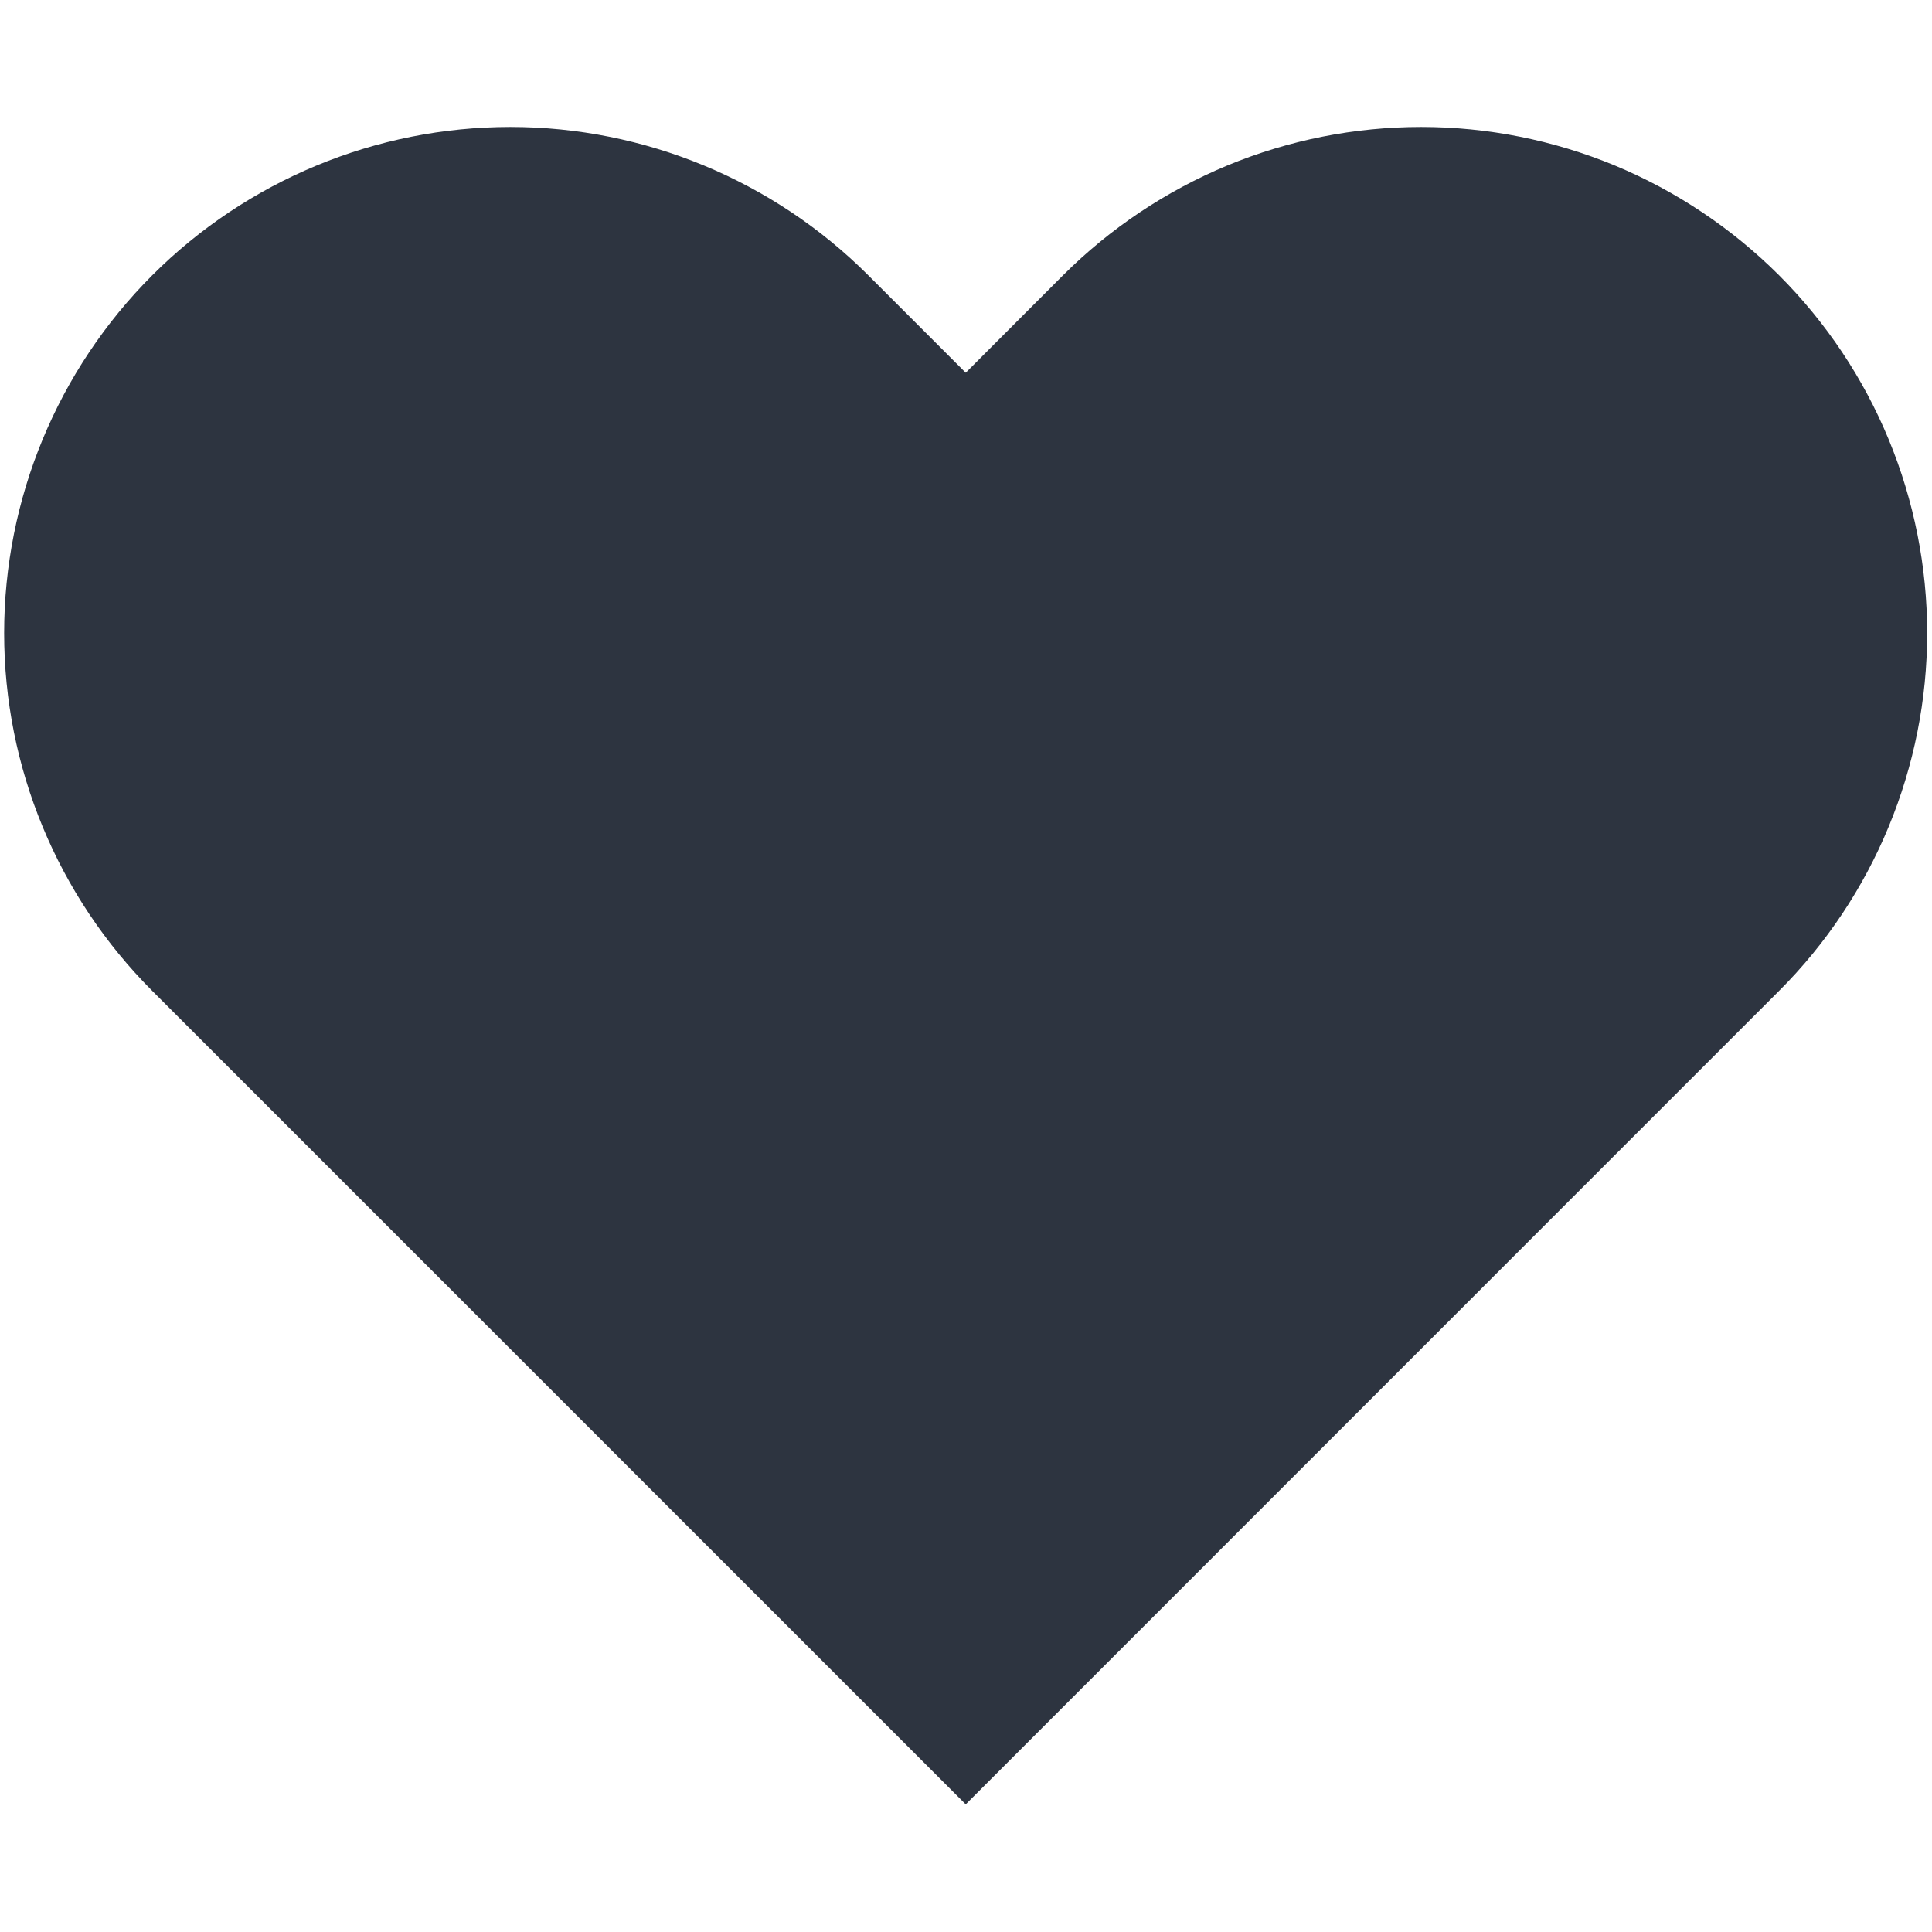
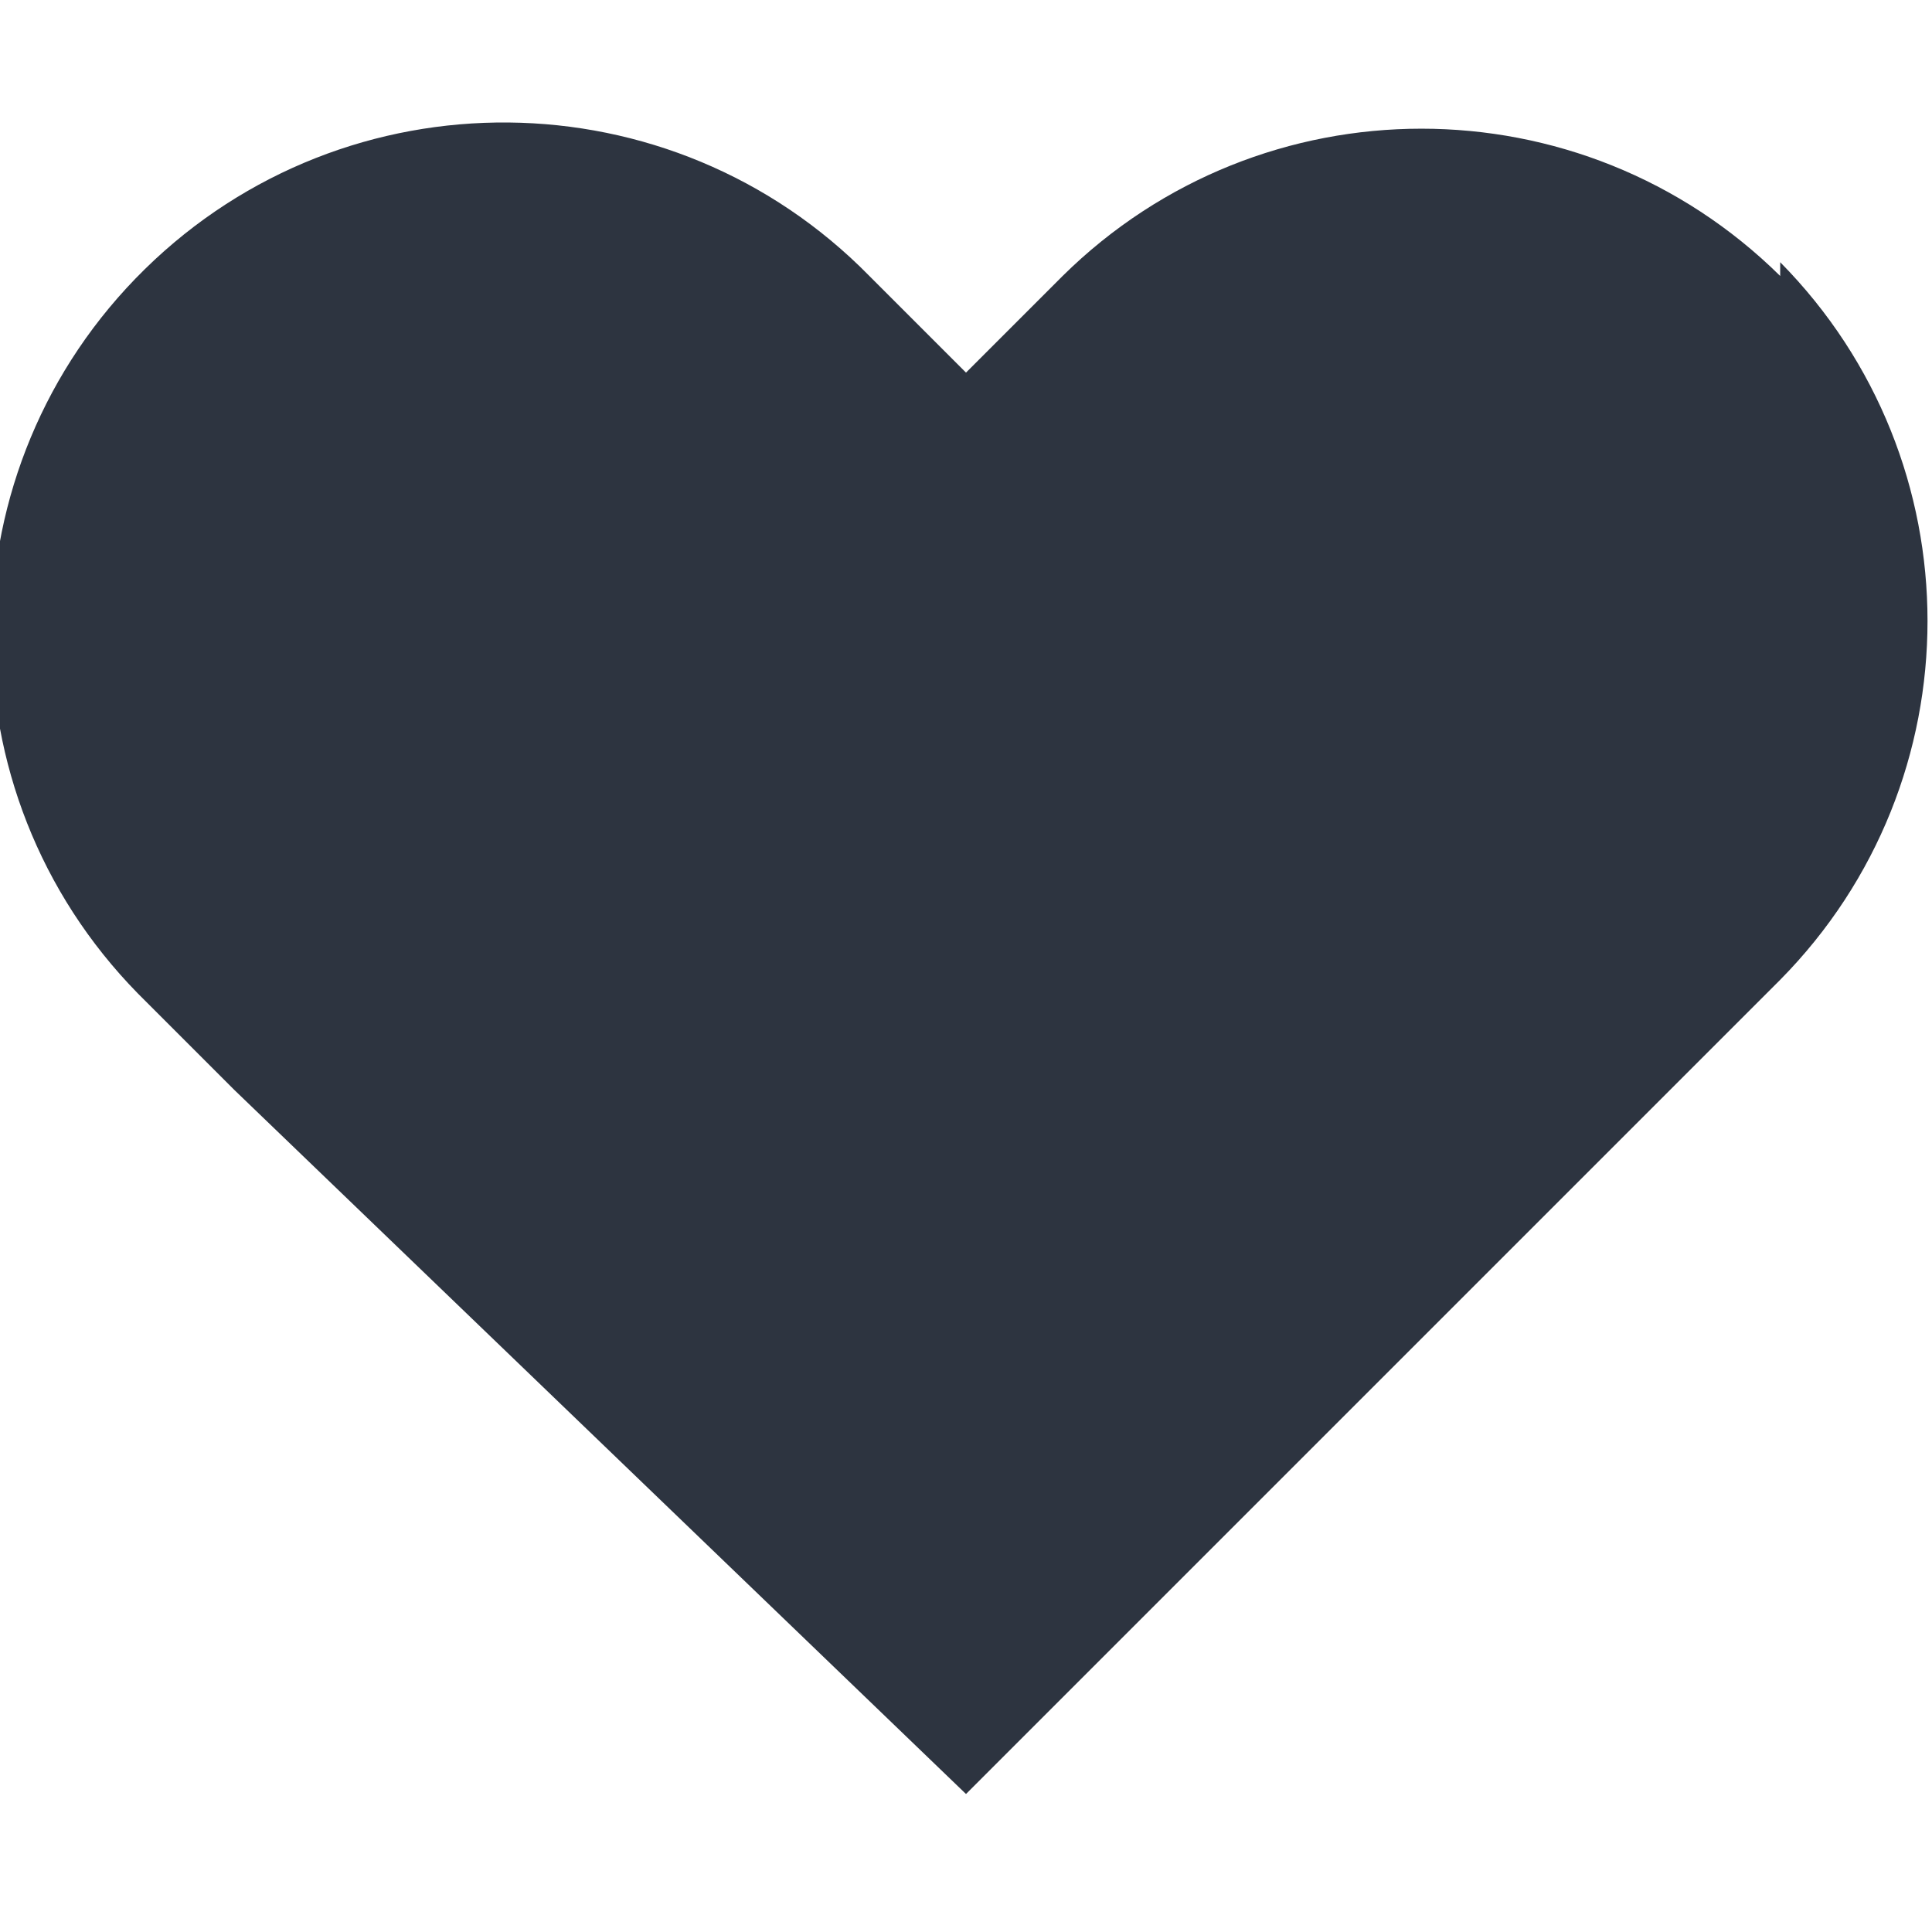
<svg xmlns="http://www.w3.org/2000/svg" width="14" height="14" viewBox="0 0 14 14" fill="none">
-   <path d="M12.891 1.994C12.55 1.654 12.146 1.384 11.701 1.199C11.256 1.015 10.779 0.92 10.298 0.92C9.816 0.92 9.339 1.015 8.894 1.199C8.449 1.384 8.045 1.654 7.704 1.994L6.998 2.701L6.291 1.994C5.603 1.307 4.67 0.92 3.698 0.92C2.725 0.92 1.792 1.307 1.104 1.994C0.416 2.682 0.03 3.615 0.03 4.588C0.03 5.56 0.416 6.493 1.104 7.181L1.811 7.888L6.998 13.075L12.184 7.888L12.891 7.181C13.232 6.841 13.502 6.436 13.686 5.991C13.87 5.546 13.965 5.069 13.965 4.588C13.965 4.106 13.87 3.629 13.686 3.184C13.502 2.739 13.232 2.335 12.891 1.994Z" fill="#2D3440" />
+   <path d="M12.9 2a3.7 3.7 0 0 0-5.2 0l-.7.7-.7-.7A3.7 3.7 0 0 0 1 7.2l.7.7L7 13l5.2-5.2.7-.7a3.7 3.7 0 0 0 0-5.2Z" fill="#2D3440" />
</svg>
